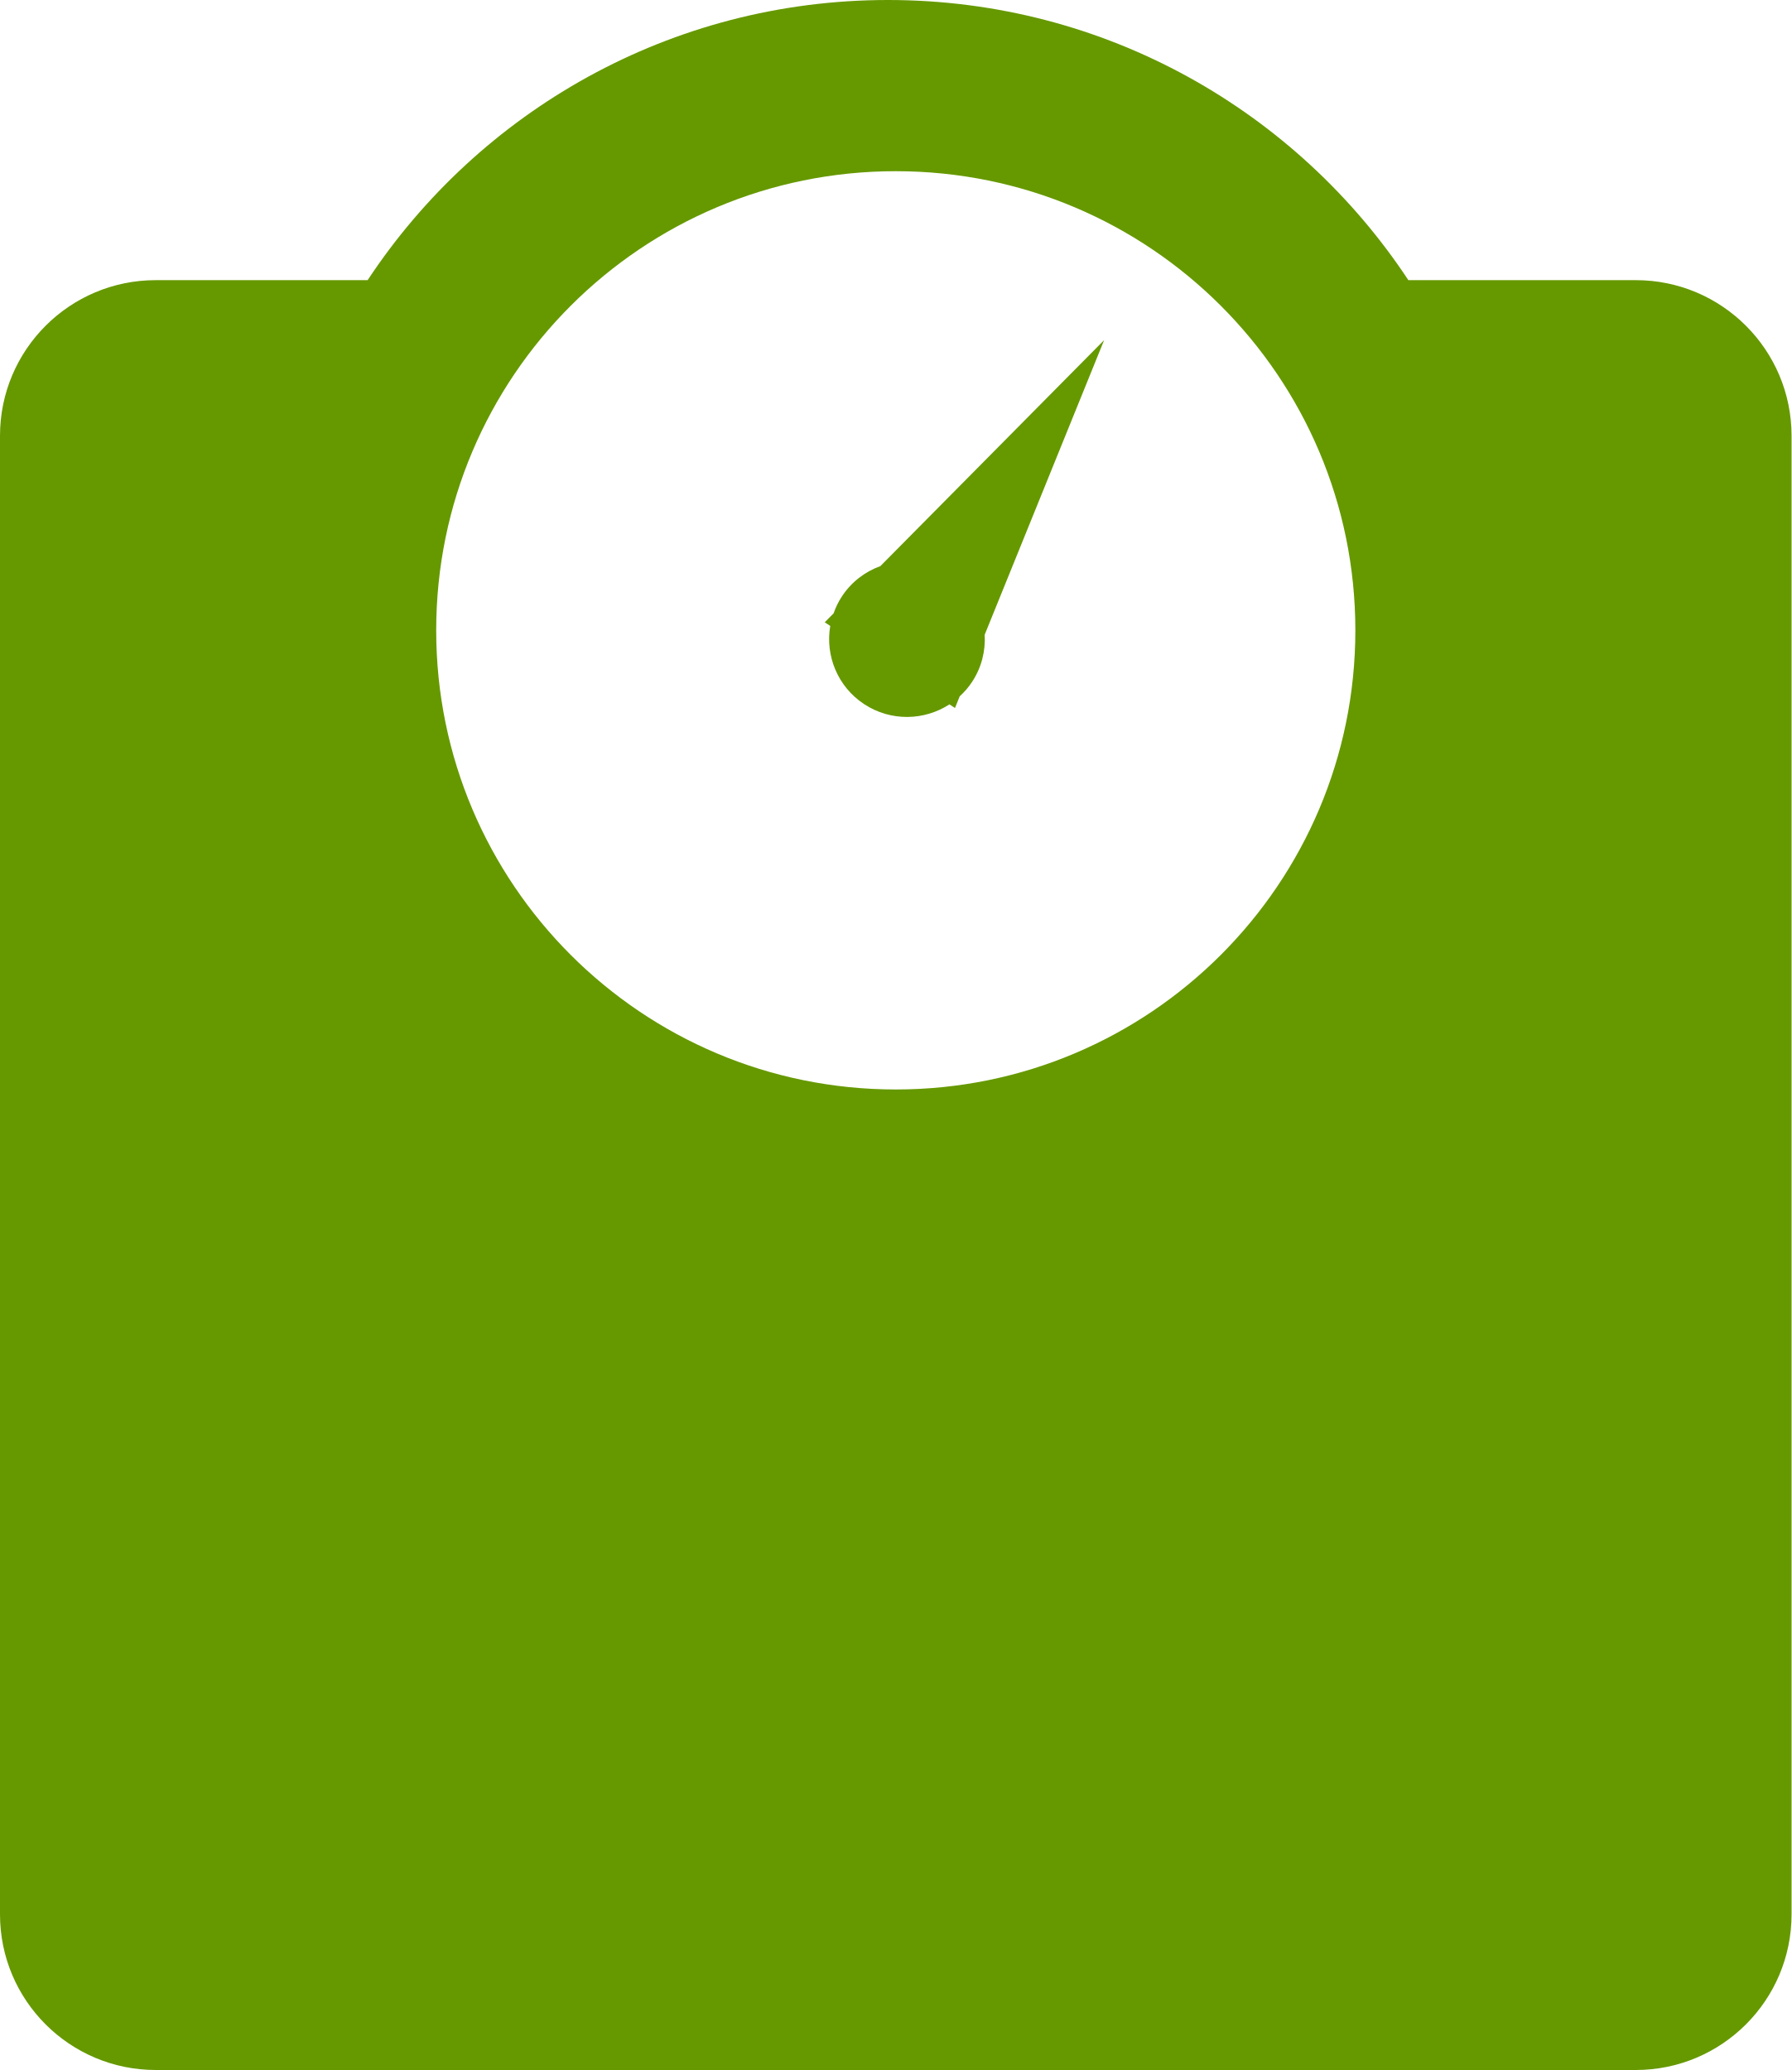
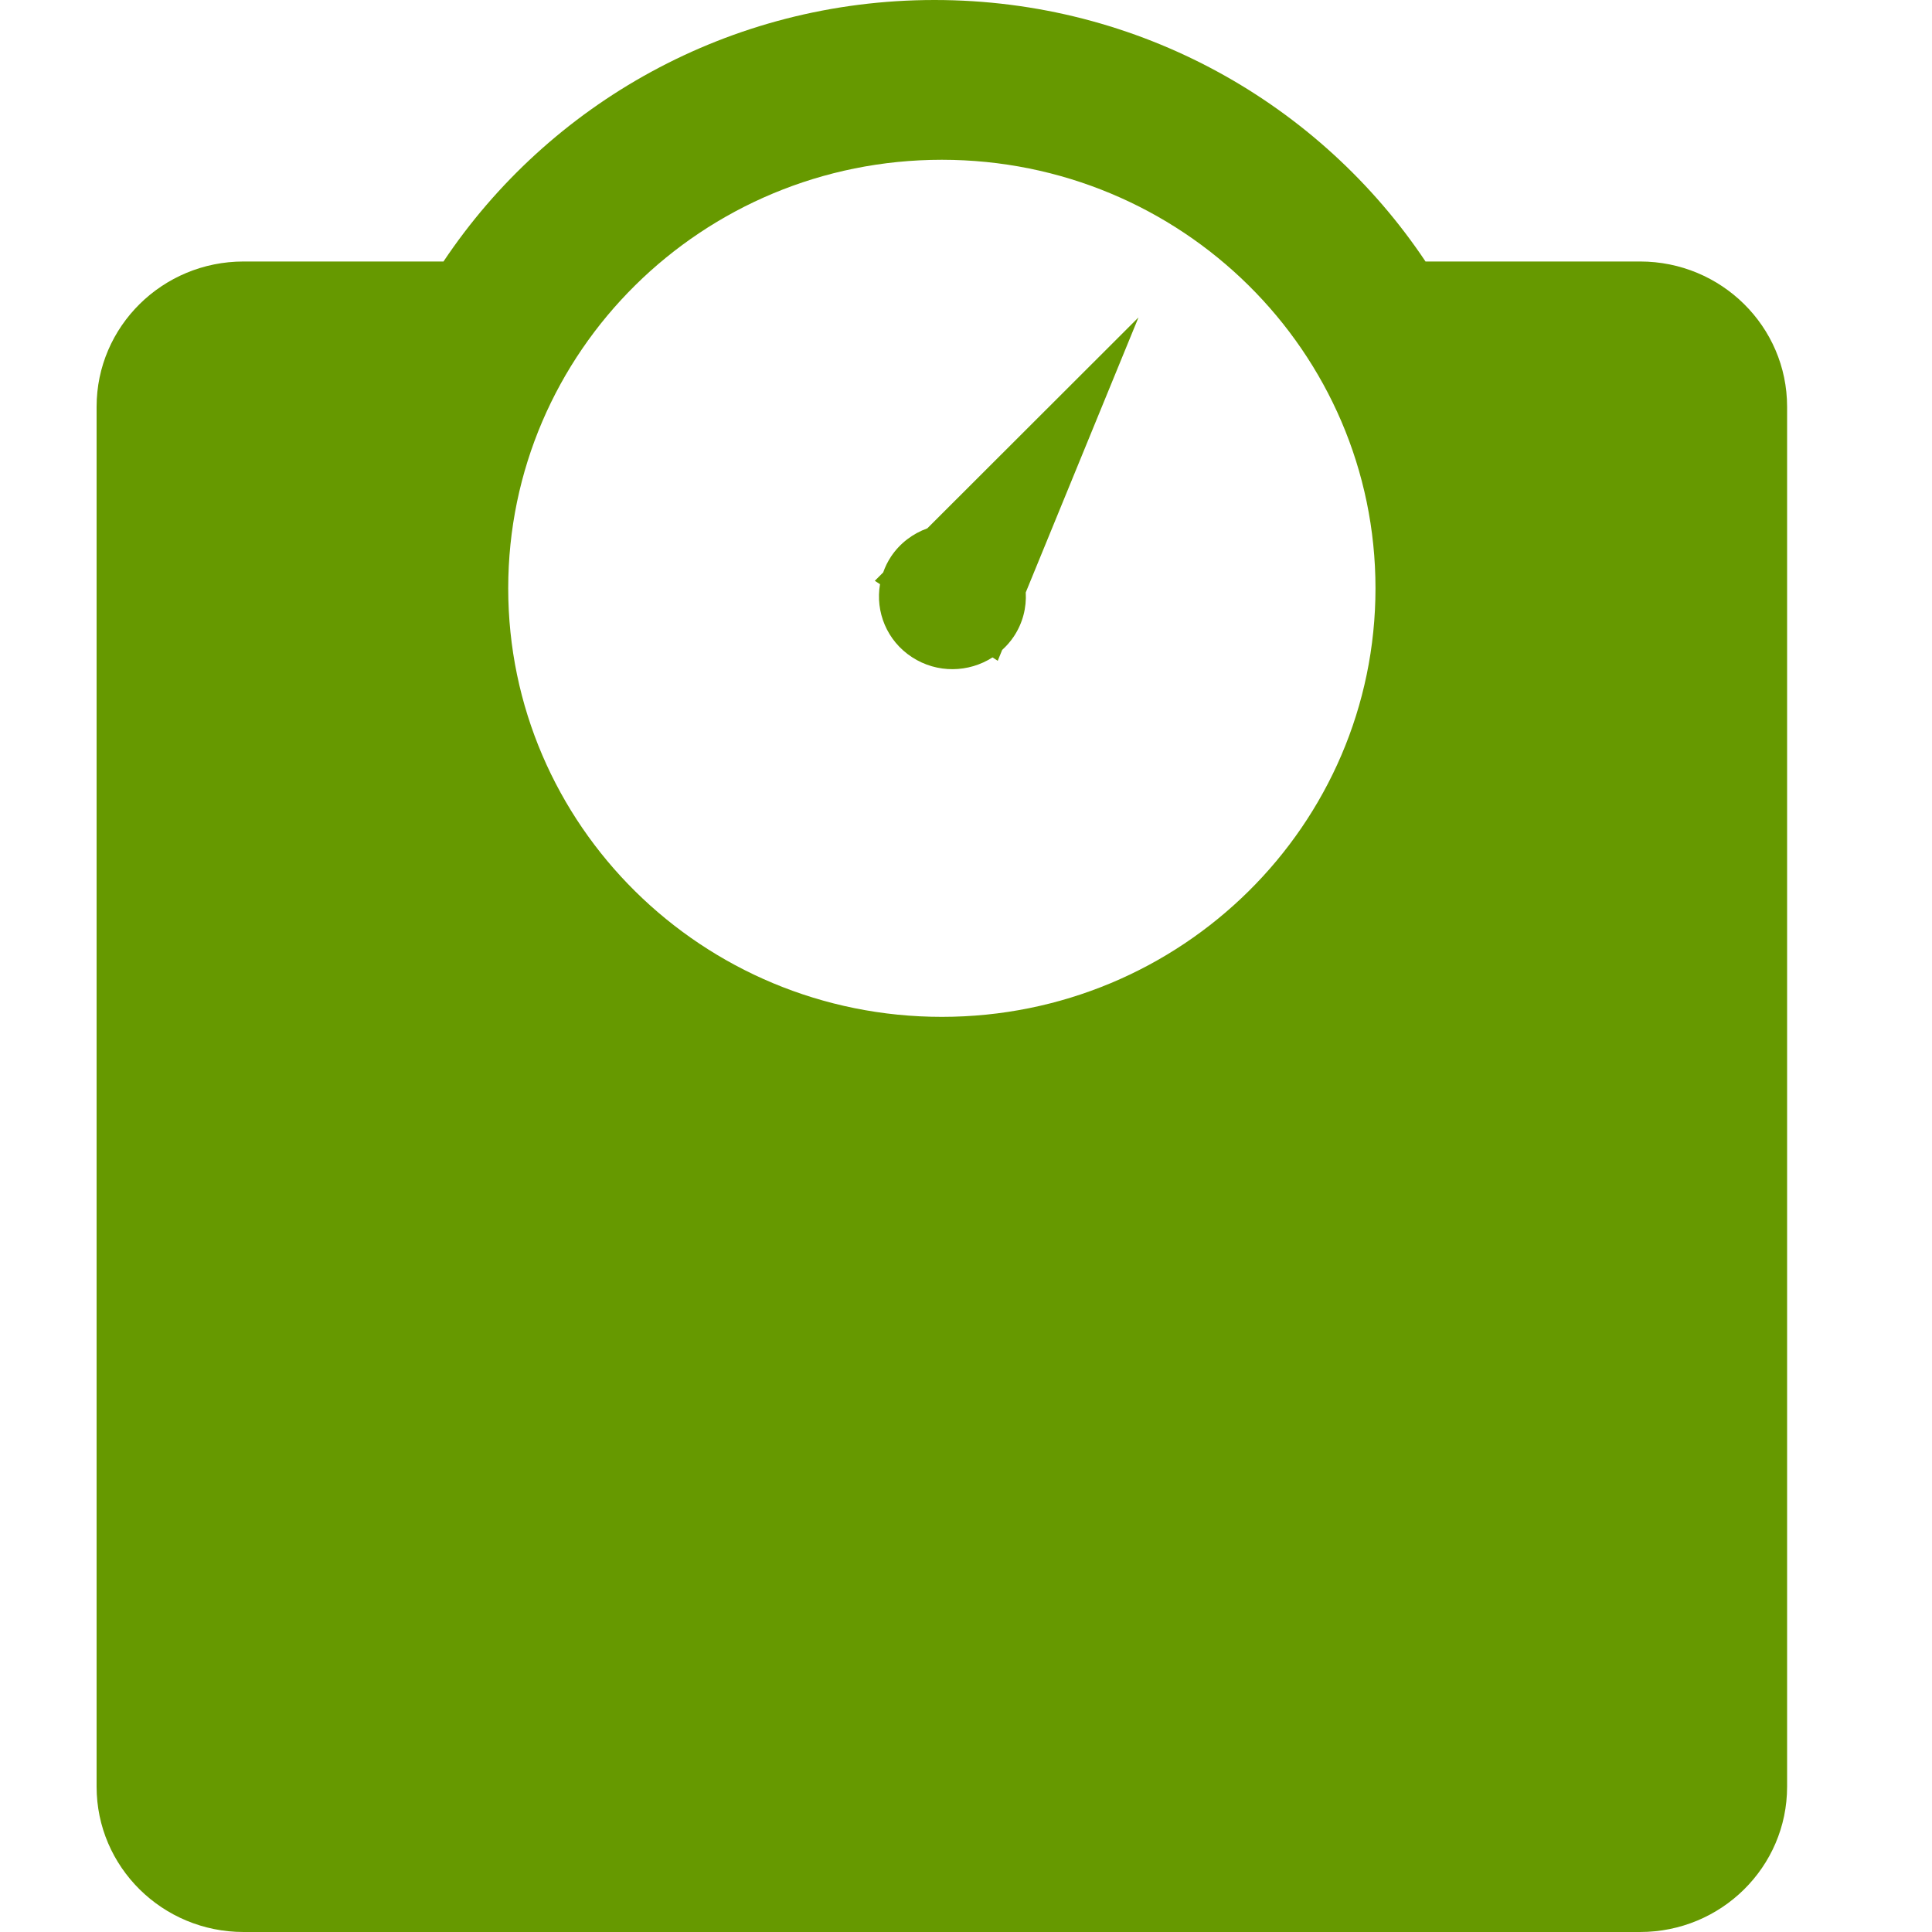
- <svg xmlns="http://www.w3.org/2000/svg" version="1.1" baseProfile="full" width="90px" height="104px" viewBox="0 0 90 104">
-   <path fill-rule="evenodd" fill="rgb( 102, 153, 0 )" d="M82.174,104.000 C82.174,104.000 7.826,104.000 7.826,104.000 C3.504,104.000 -0.000,100.499 -0.000,96.180 C-0.000,96.180 -0.000,21.895 -0.000,21.895 C-0.000,17.576 3.504,14.075 7.826,14.075 C7.826,14.075 18.468,14.075 18.468,14.075 C24.068,5.597 33.682,-0.000 44.609,-0.000 C55.536,-0.000 65.150,5.597 70.750,14.075 C70.750,14.075 82.174,14.075 82.174,14.075 C86.496,14.075 90.000,17.576 90.000,21.895 C90.000,21.895 90.000,96.180 90.000,96.180 C90.000,100.499 86.496,104.000 82.174,104.000 ZM45.000,8.601 C32.249,8.601 21.913,18.929 21.913,31.669 C21.913,44.409 32.249,54.737 45.000,54.737 C57.751,54.737 68.087,44.409 68.087,31.669 C68.087,18.929 57.751,8.601 45.000,8.601 ZM48.831,34.262 C48.652,34.535 48.441,34.774 48.211,34.985 C48.211,34.985 47.974,35.571 47.974,35.571 C47.974,35.571 47.697,35.388 47.697,35.388 C46.432,36.209 44.751,36.258 43.411,35.377 C42.071,34.495 41.453,32.932 41.708,31.447 C41.708,31.447 41.431,31.265 41.431,31.265 C41.431,31.265 41.876,30.816 41.876,30.816 C41.979,30.521 42.116,30.234 42.296,29.961 C42.777,29.231 43.462,28.719 44.226,28.442 C44.226,28.442 55.467,17.088 55.467,17.088 C55.467,17.088 49.466,31.890 49.466,31.890 C49.513,32.701 49.313,33.532 48.831,34.262 Z" />
+ <svg xmlns="http://www.w3.org/2000/svg" version="1.1" baseProfile="full" width="40px" height="40px" viewBox="0 0 40 40">
+   <path fill-rule="evenodd" fill="rgb( 102, 153, 0 )" d="M33.957,40.000 C33.957,40.000 5.043,40.000 5.043,40.000 C3.363,40.000 2.000,38.653 2.000,36.992 C2.000,36.992 2.000,8.421 2.000,8.421 C2.000,6.760 3.363,5.414 5.043,5.414 C5.043,5.414 9.182,5.414 9.182,5.414 C11.360,2.153 15.098,-0.000 19.348,-0.000 C23.597,-0.000 27.336,2.153 29.514,5.414 C29.514,5.414 33.957,5.414 33.957,5.414 C35.637,5.414 37.000,6.760 37.000,8.421 C37.000,8.421 37.000,36.992 37.000,36.992 C37.000,38.653 35.637,40.000 33.957,40.000 ZM19.500,3.308 C14.541,3.308 10.522,7.280 10.522,12.180 C10.522,17.080 14.541,21.053 19.500,21.053 C24.459,21.053 28.478,17.080 28.478,12.180 C28.478,7.280 24.459,3.308 19.500,3.308 ZM20.990,13.178 C20.920,13.283 20.838,13.375 20.749,13.456 C20.749,13.456 20.657,13.681 20.657,13.681 C20.657,13.681 20.549,13.611 20.549,13.611 C20.057,13.927 19.403,13.946 18.882,13.606 C18.361,13.267 18.121,12.666 18.220,12.095 C18.220,12.095 18.112,12.025 18.112,12.025 C18.112,12.025 18.285,11.852 18.285,11.852 C18.325,11.739 18.378,11.628 18.448,11.523 C18.635,11.243 18.902,11.046 19.199,10.939 C19.199,10.939 23.571,6.572 23.571,6.572 C23.571,6.572 21.237,12.266 21.237,12.266 C21.255,12.577 21.177,12.897 20.990,13.178 Z" />
</svg>
